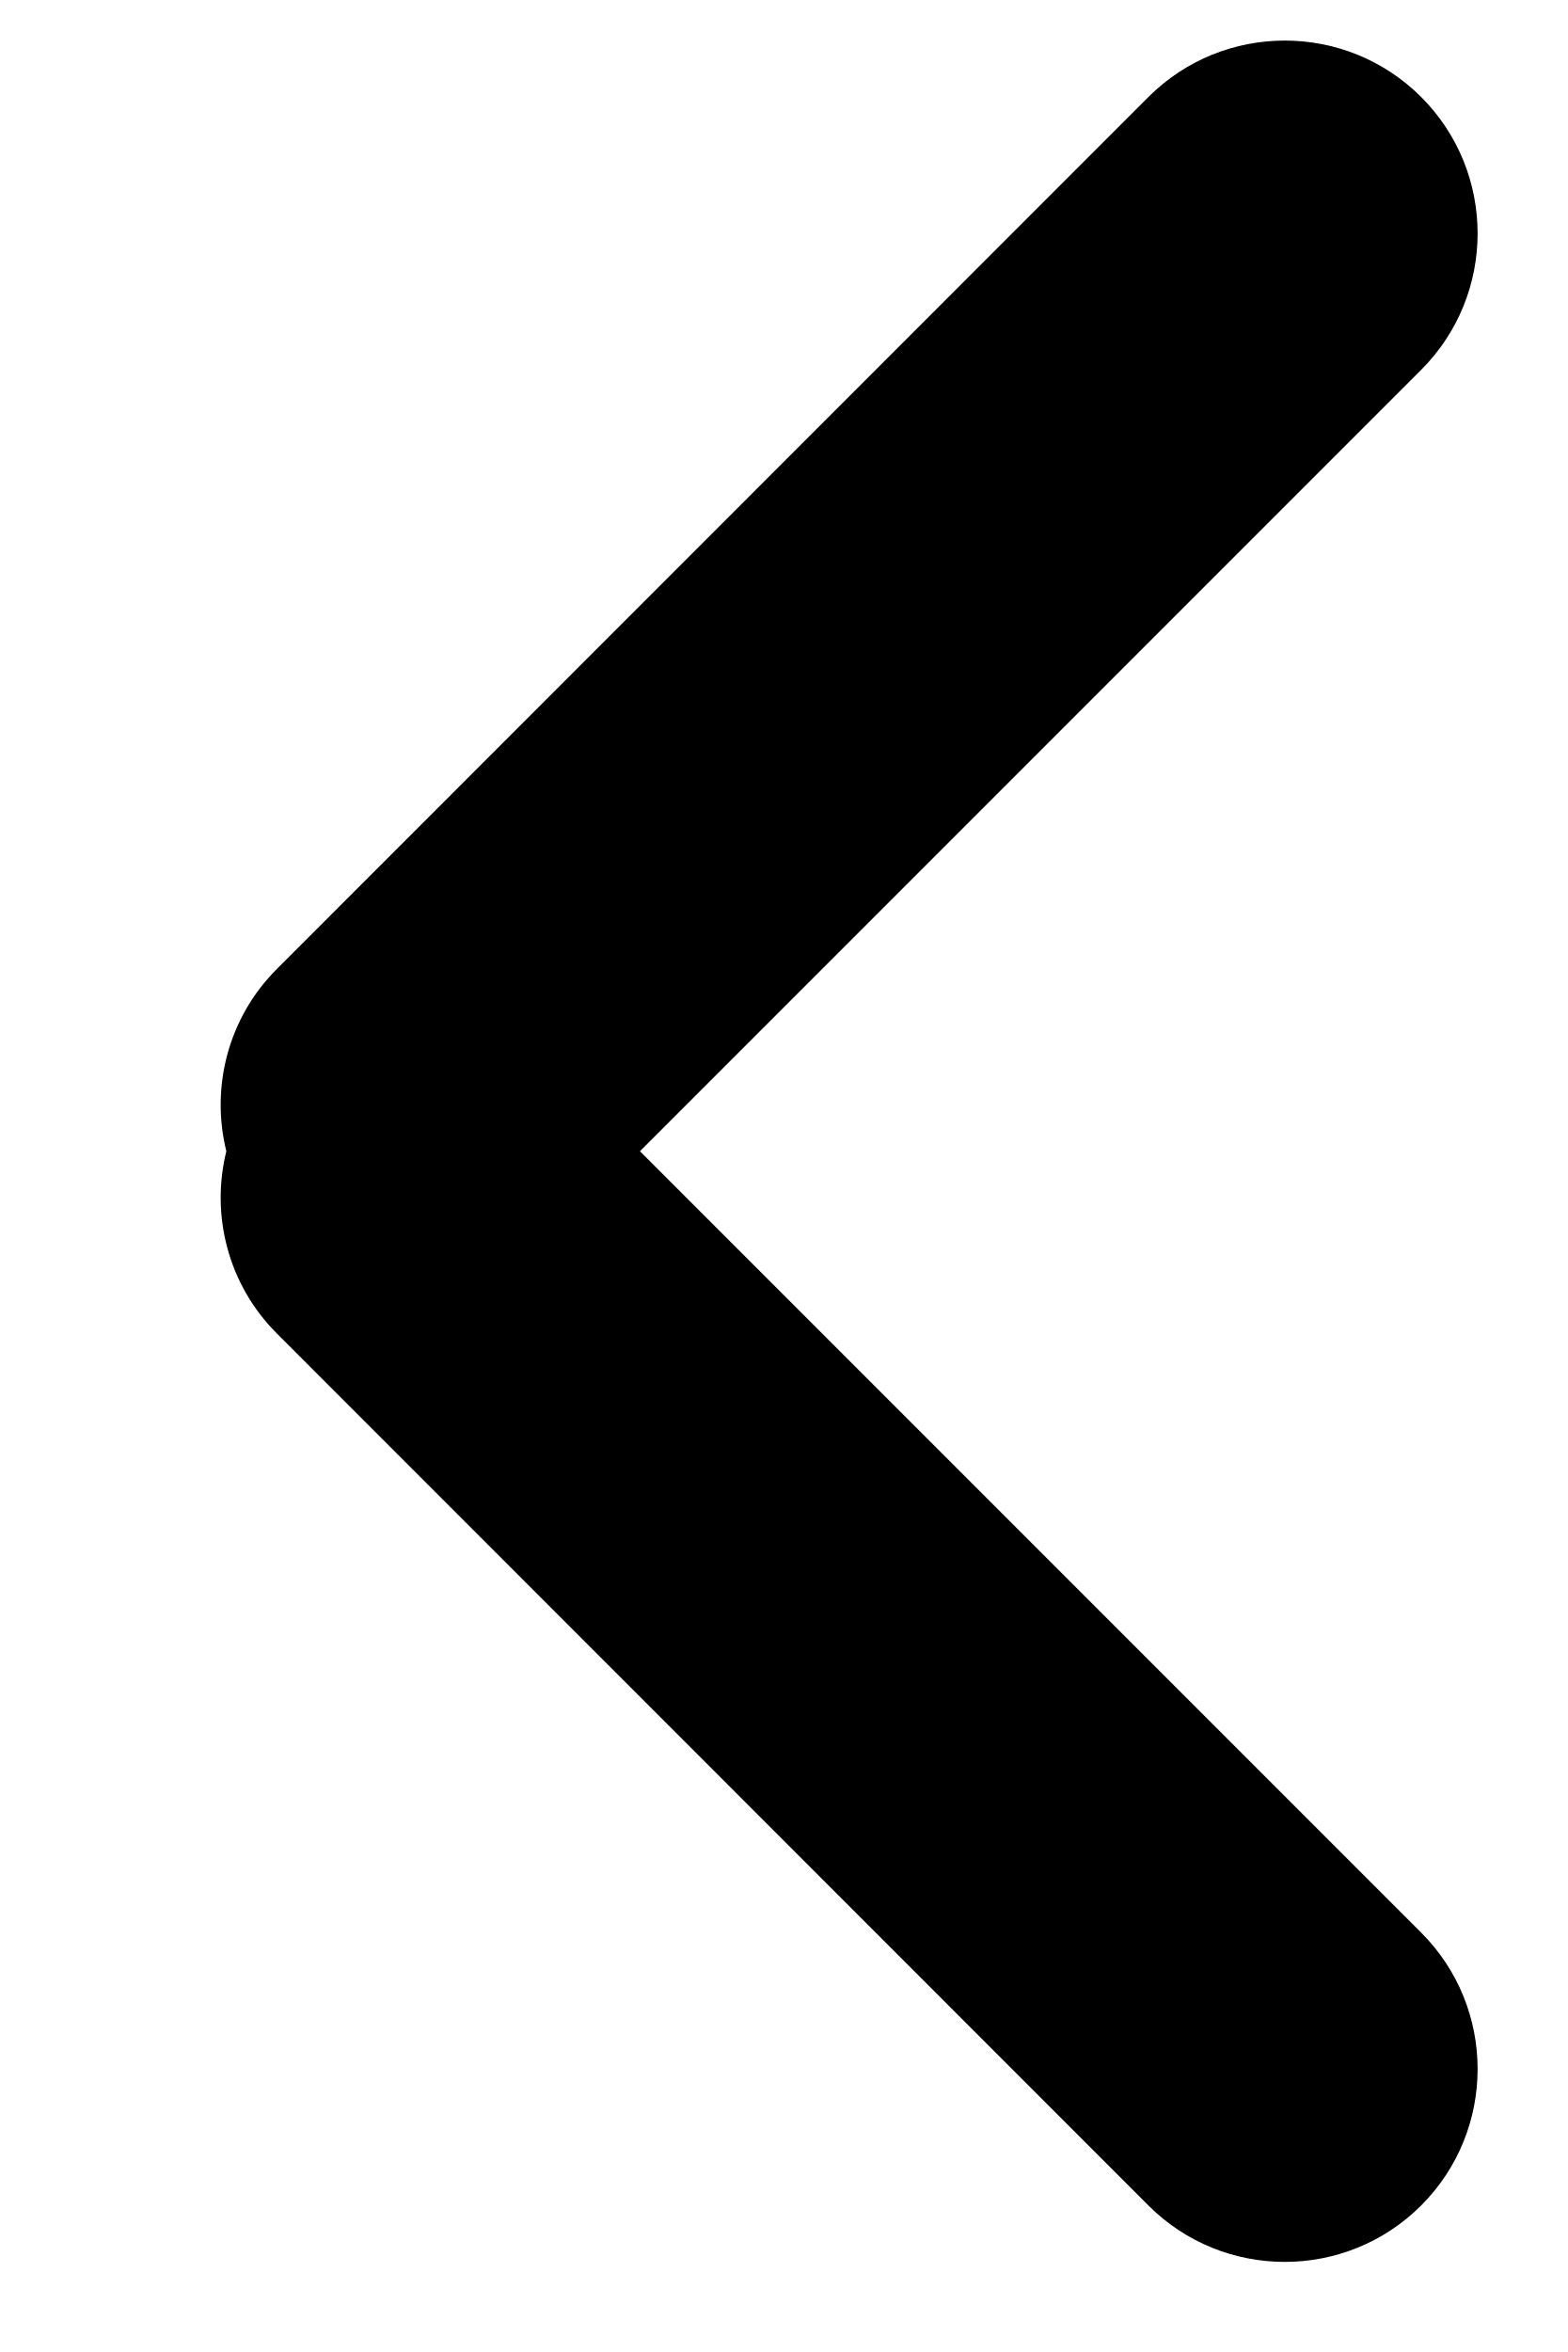
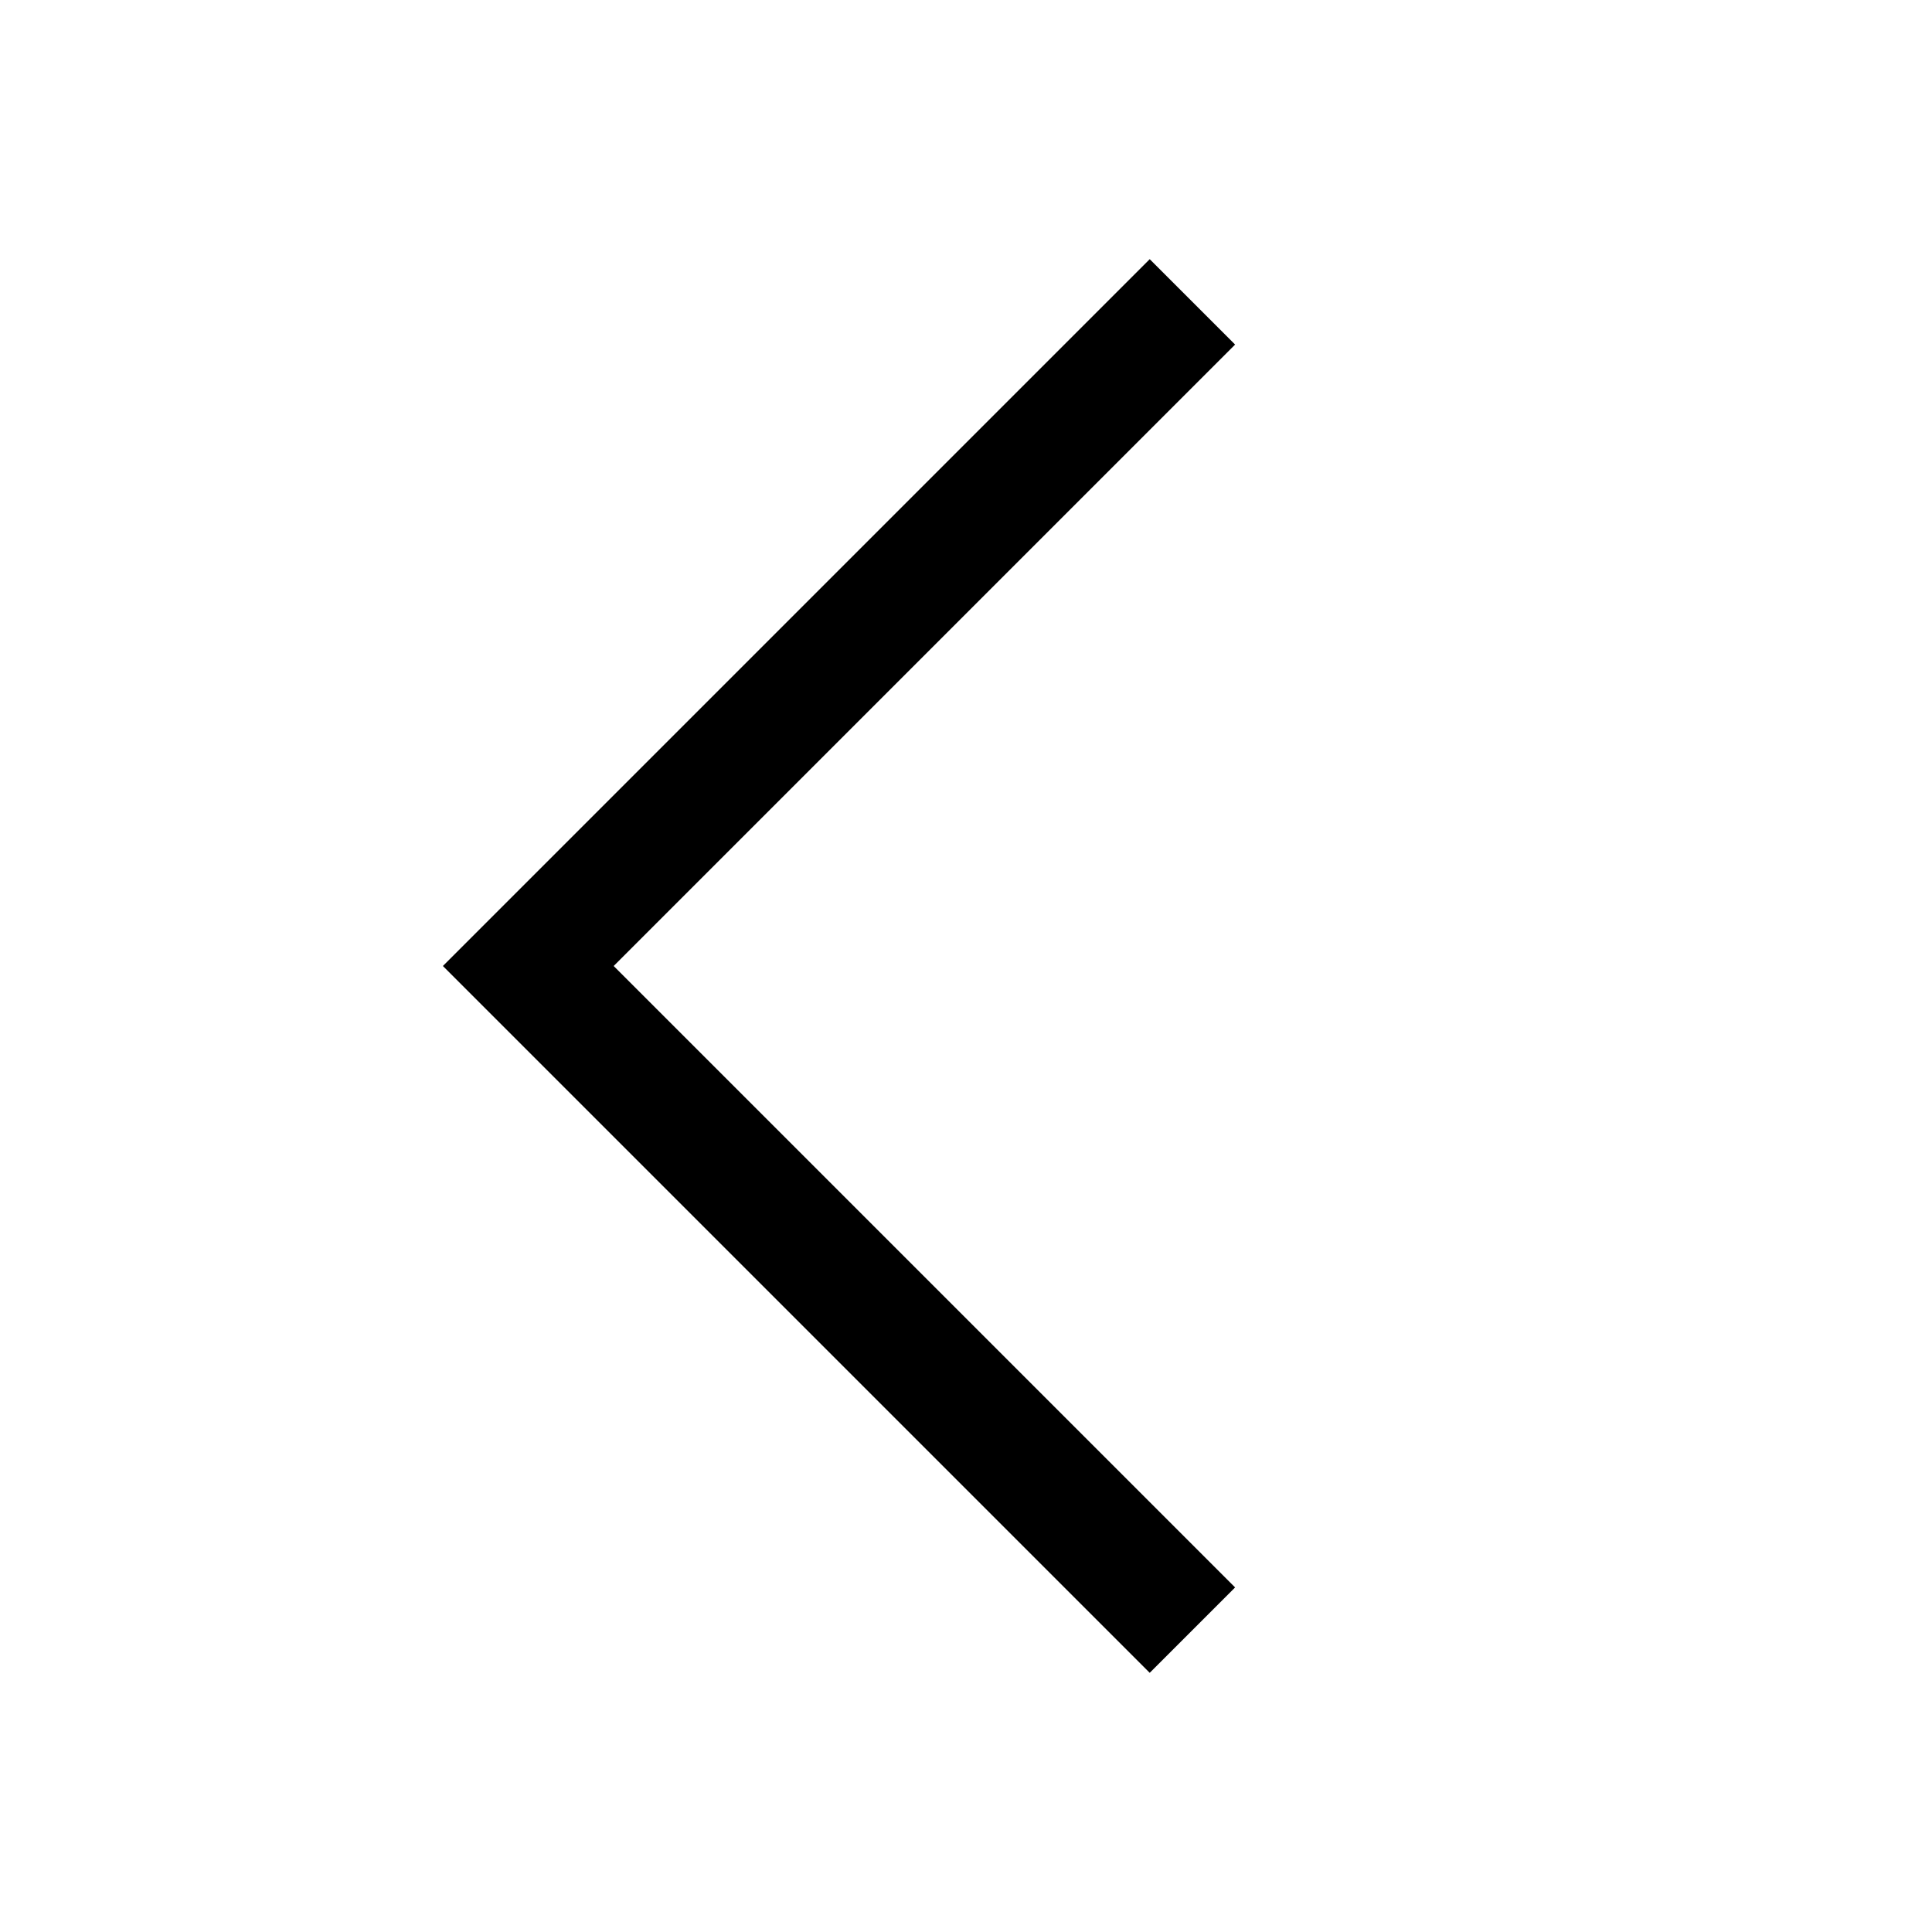
- <svg xmlns="http://www.w3.org/2000/svg" width="6px" height="9px" viewBox="0 0 6 9" version="1.1">
-   <defs />
-   <g id="Navigation" stroke="none" stroke-width="1" fill="none" fill-rule="evenodd">
-     <g transform="translate(-157, -4092)" id="Paginators" fill="#000000">
-       <g transform="translate(115, 4051)">
-         <g id="Ghost">
-           <g id="Paginator" transform="translate(24, 24)">
-             <g id="Back" transform="translate(18, 17)">
-               <path d="M3.25,6.789 C3.007,6.849 2.74,6.784 2.551,6.594 L-0.784,3.26 C-1.072,2.972 -1.072,2.504 -0.784,2.216 C-0.496,1.928 -0.028,1.928 0.26,2.216 L3.25,5.206 L6.24,2.216 C6.528,1.928 6.996,1.928 7.284,2.216 C7.572,2.504 7.572,2.972 7.284,3.26 L3.949,6.594 C3.76,6.784 3.493,6.849 3.25,6.789 Z" id="Back-Icon" transform="translate(3.25, 4.405217) rotate(-270) translate(-3.25, -4.405217) " />
-             </g>
-           </g>
-         </g>
-       </g>
-     </g>
-   </g>
+ <svg xmlns="http://www.w3.org/2000/svg" version="1.1" id="Layer_1" x="0px" y="0px" viewBox="0 0 32 32" style="enable-background:new 0 0 32 32" xml:space="preserve" fill="#000000">
+   <polyline style="fill:none;stroke:#000000;stroke-width:2;stroke-miterlimit:10" points="19.75,27 8.75,16 19.75,5 " fill="#000000" />
</svg>
